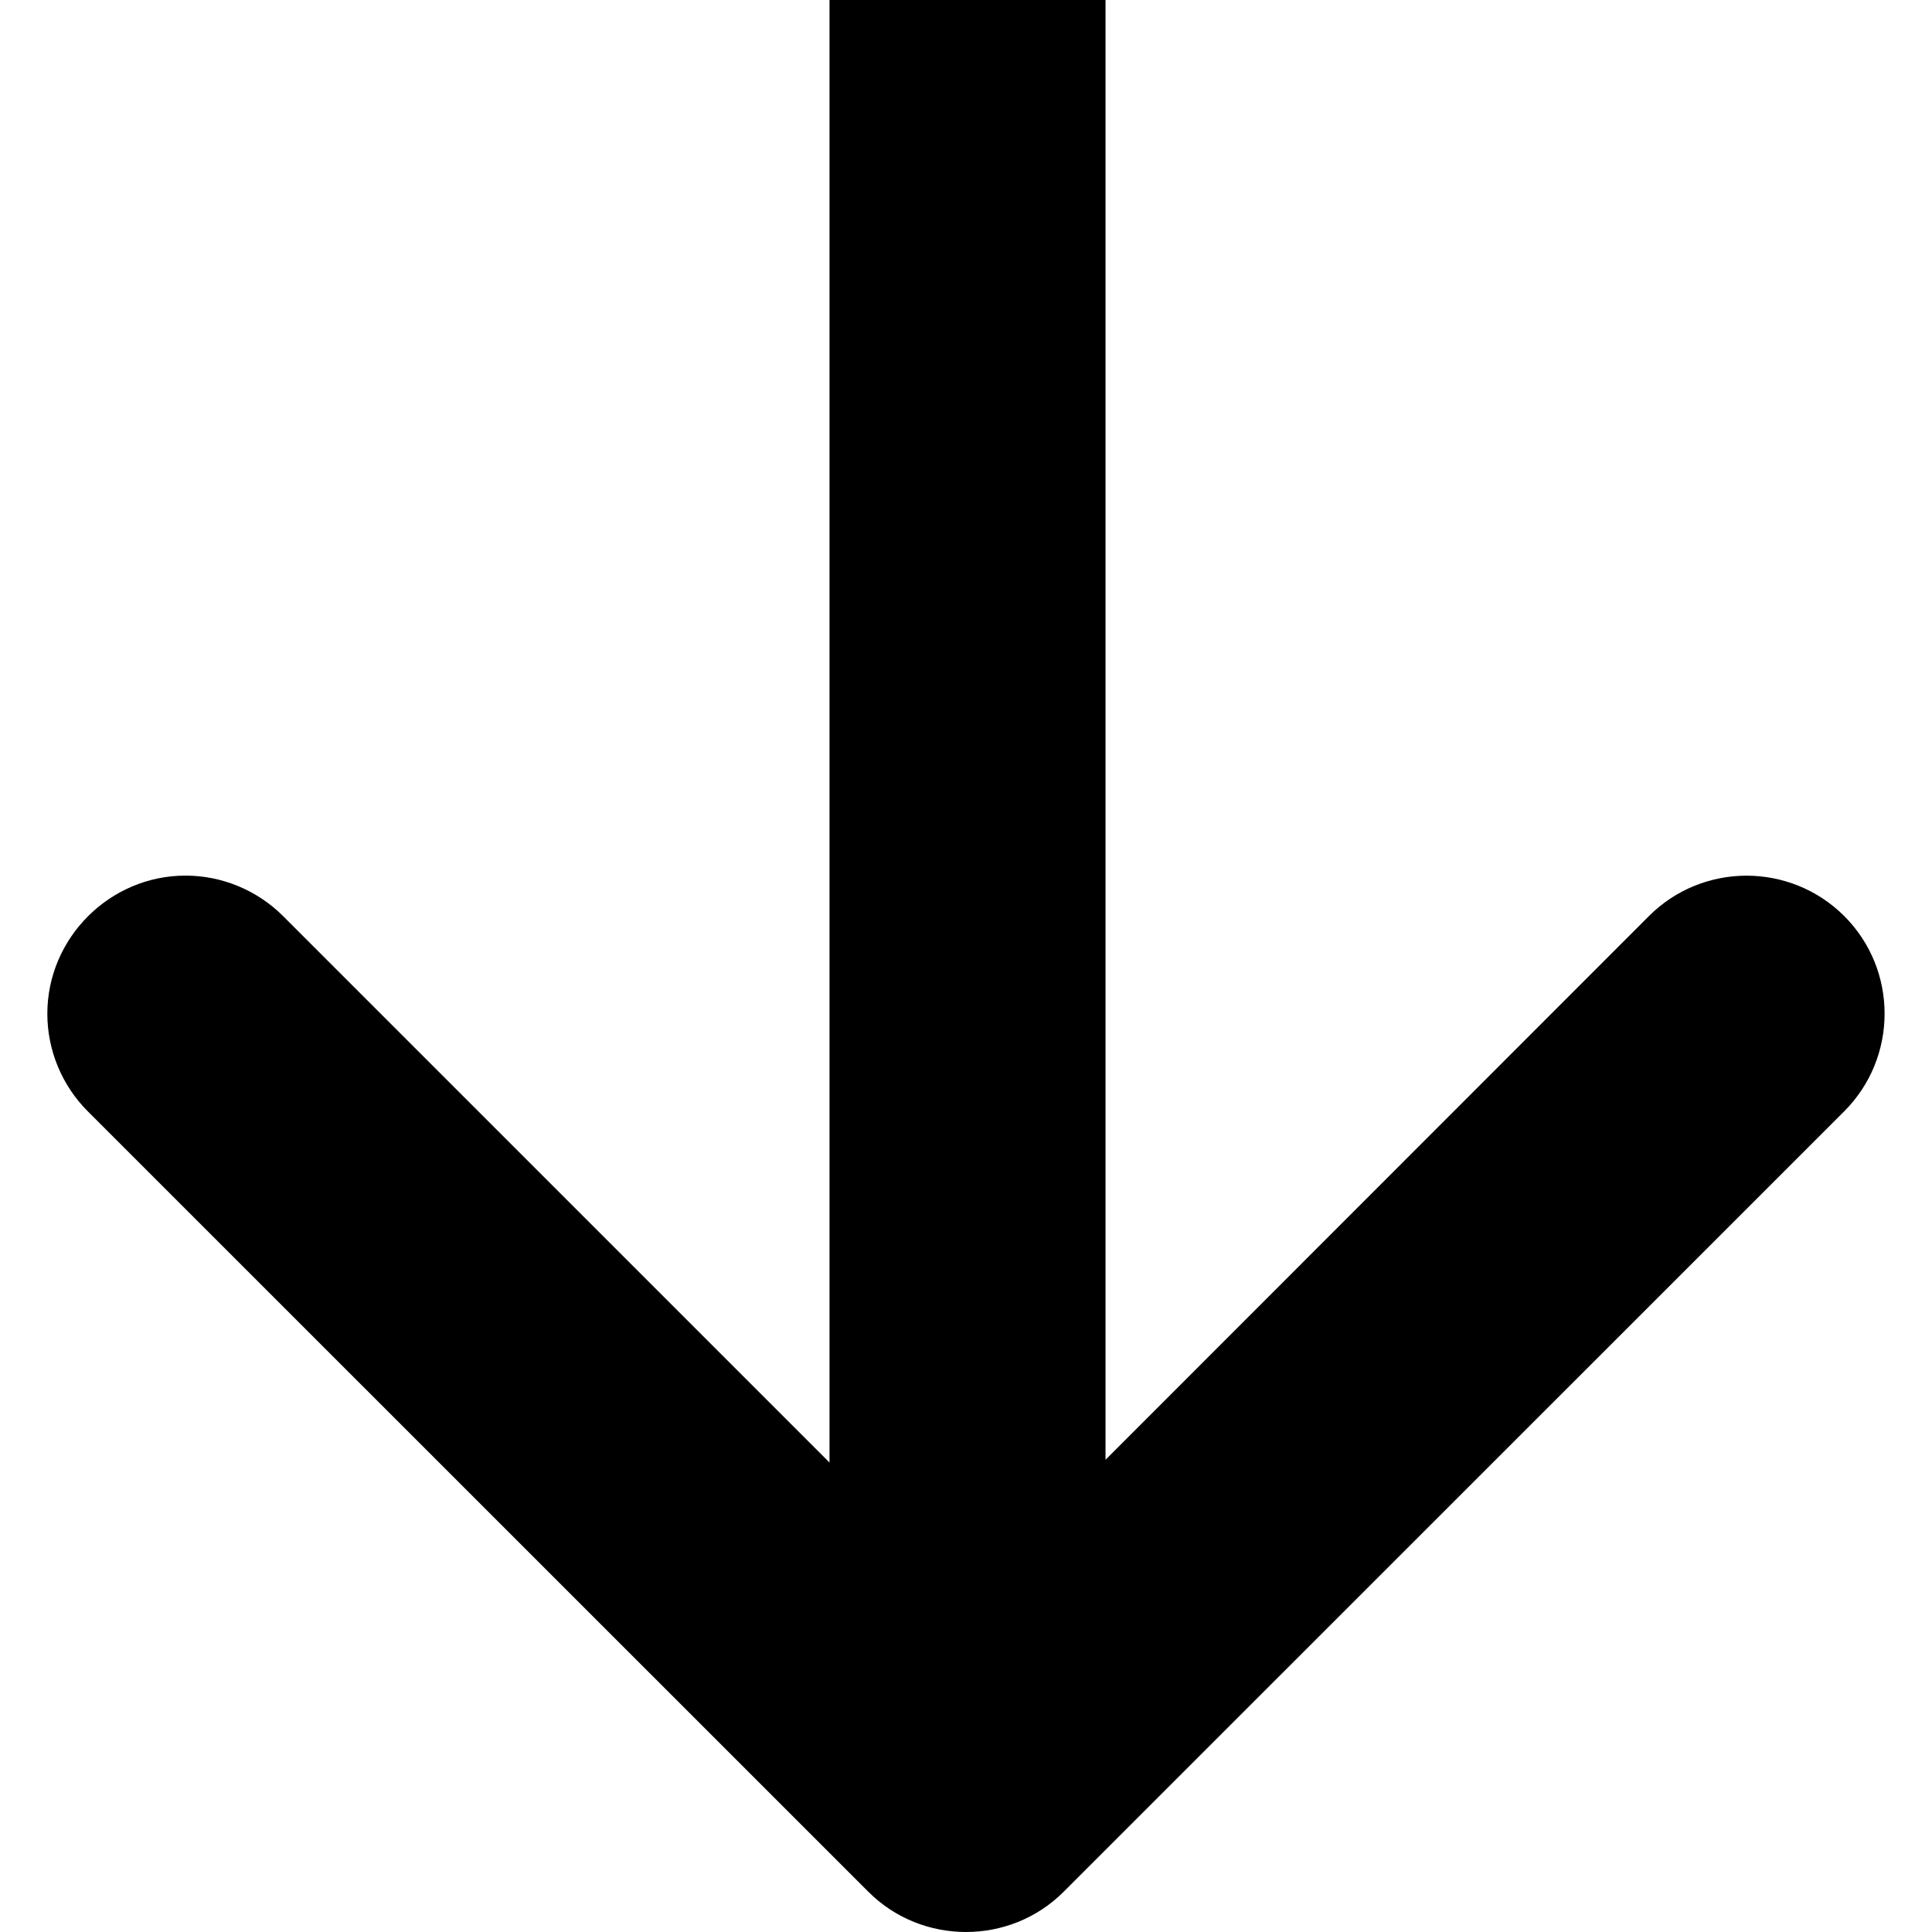
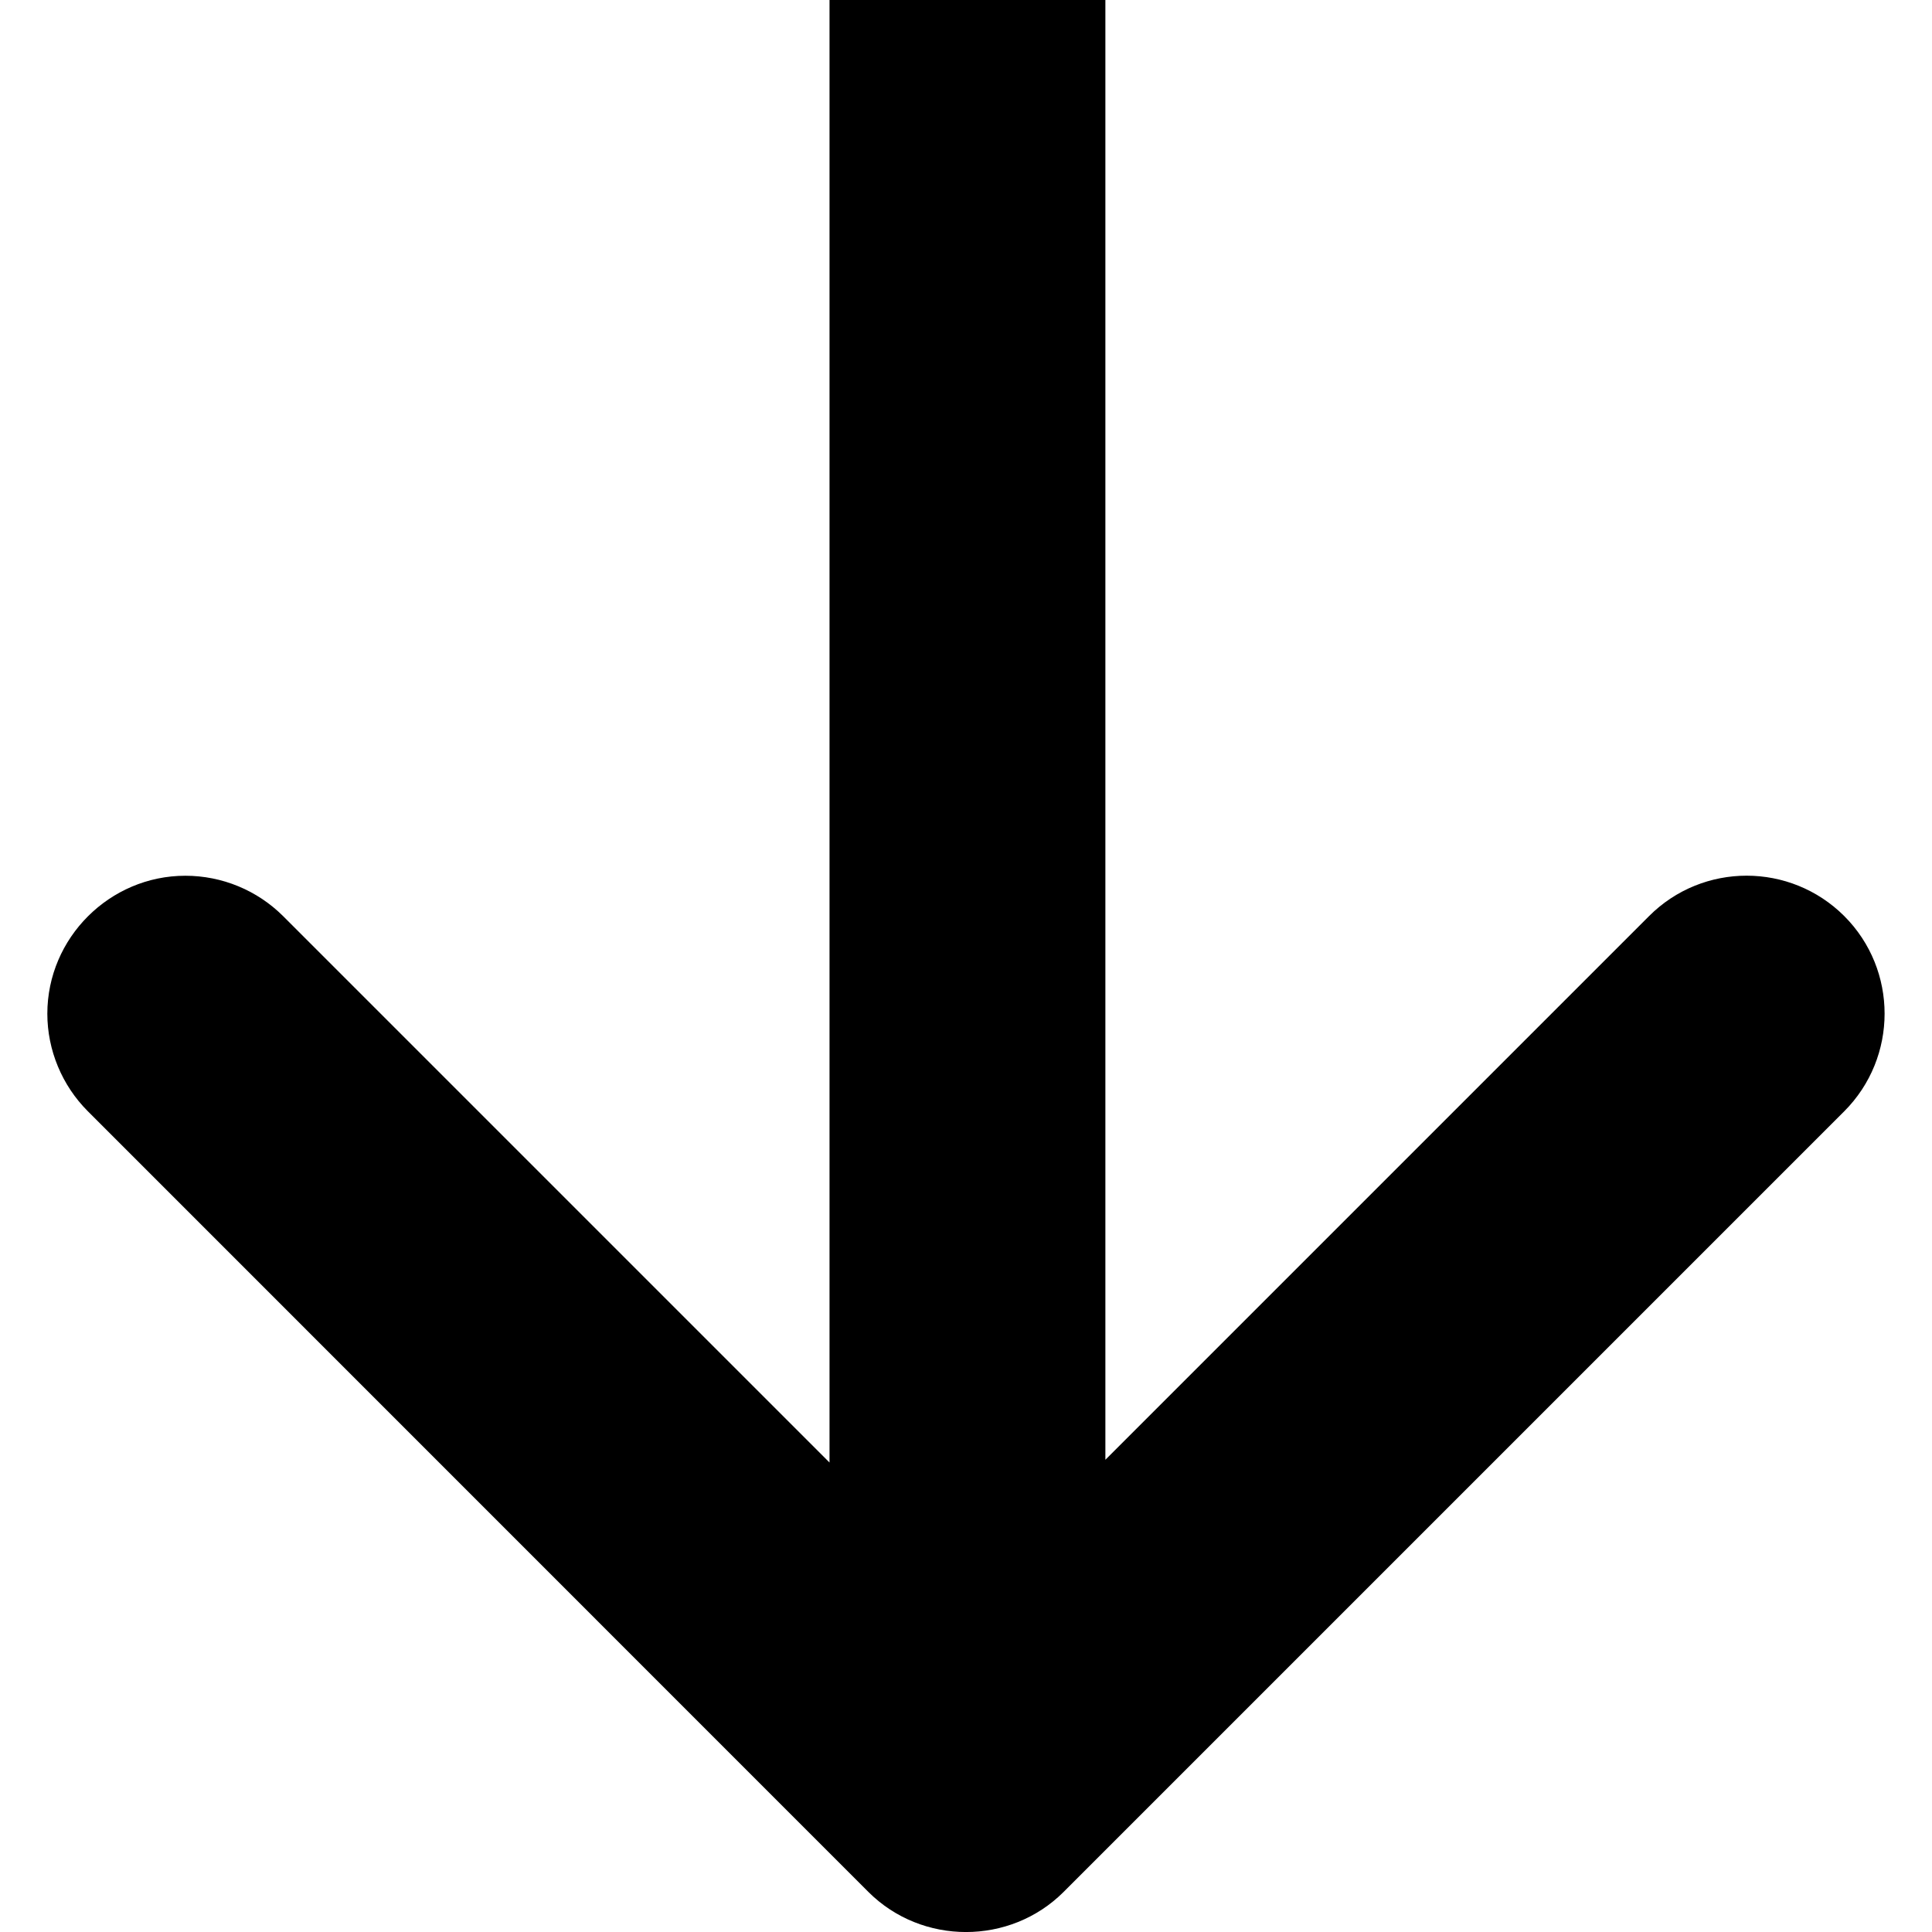
- <svg xmlns="http://www.w3.org/2000/svg" width="100%" height="100%" viewBox="0 0 14 14" version="1.1" xml:space="preserve" style="fill-rule:evenodd;clip-rule:evenodd;stroke-linejoin:round;stroke-miterlimit:1.414;">
-   <path d="M8.011,-1.644l0,12.222l3.938,-3.94c0.39,-0.39 1.024,-0.39 1.415,0c0.39,0.39 0.39,1.024 0,1.415l-5.657,5.656c-0.388,0.388 -1.026,0.388 -1.414,0l-5.657,-5.656c-0.187,-0.187 -0.293,-0.442 -0.293,-0.707c0,-0.549 0.452,-1.001 1.001,-1.001c0.265,0 0.52,0.106 0.707,0.293l3.96,3.96l0,-12.242c0,-0.548 0.452,-1 1,-1c0.549,0 1,0.452 1,1Z" />
+ <svg xmlns="http://www.w3.org/2000/svg" viewBox="0 0 14 14" fill-rule="evenodd" clip-rule="evenodd" stroke-linejoin="round" stroke-miterlimit="1.414">
+   <path d="M8.01-1.644v12.222l3.94-3.94c.39-.39 1.023-.39 1.414 0 .39.39.39 1.024 0 1.415L7.707 13.71c-.388.387-1.026.387-1.414 0L.636 8.052C.45 7.866.343 7.61.343 7.346c0-.55.452-1 1-1 .266 0 .52.105.708.292l3.96 3.96V-1.644c0-.548.453-1 1-1 .55 0 1 .452 1 1z" />
</svg>
